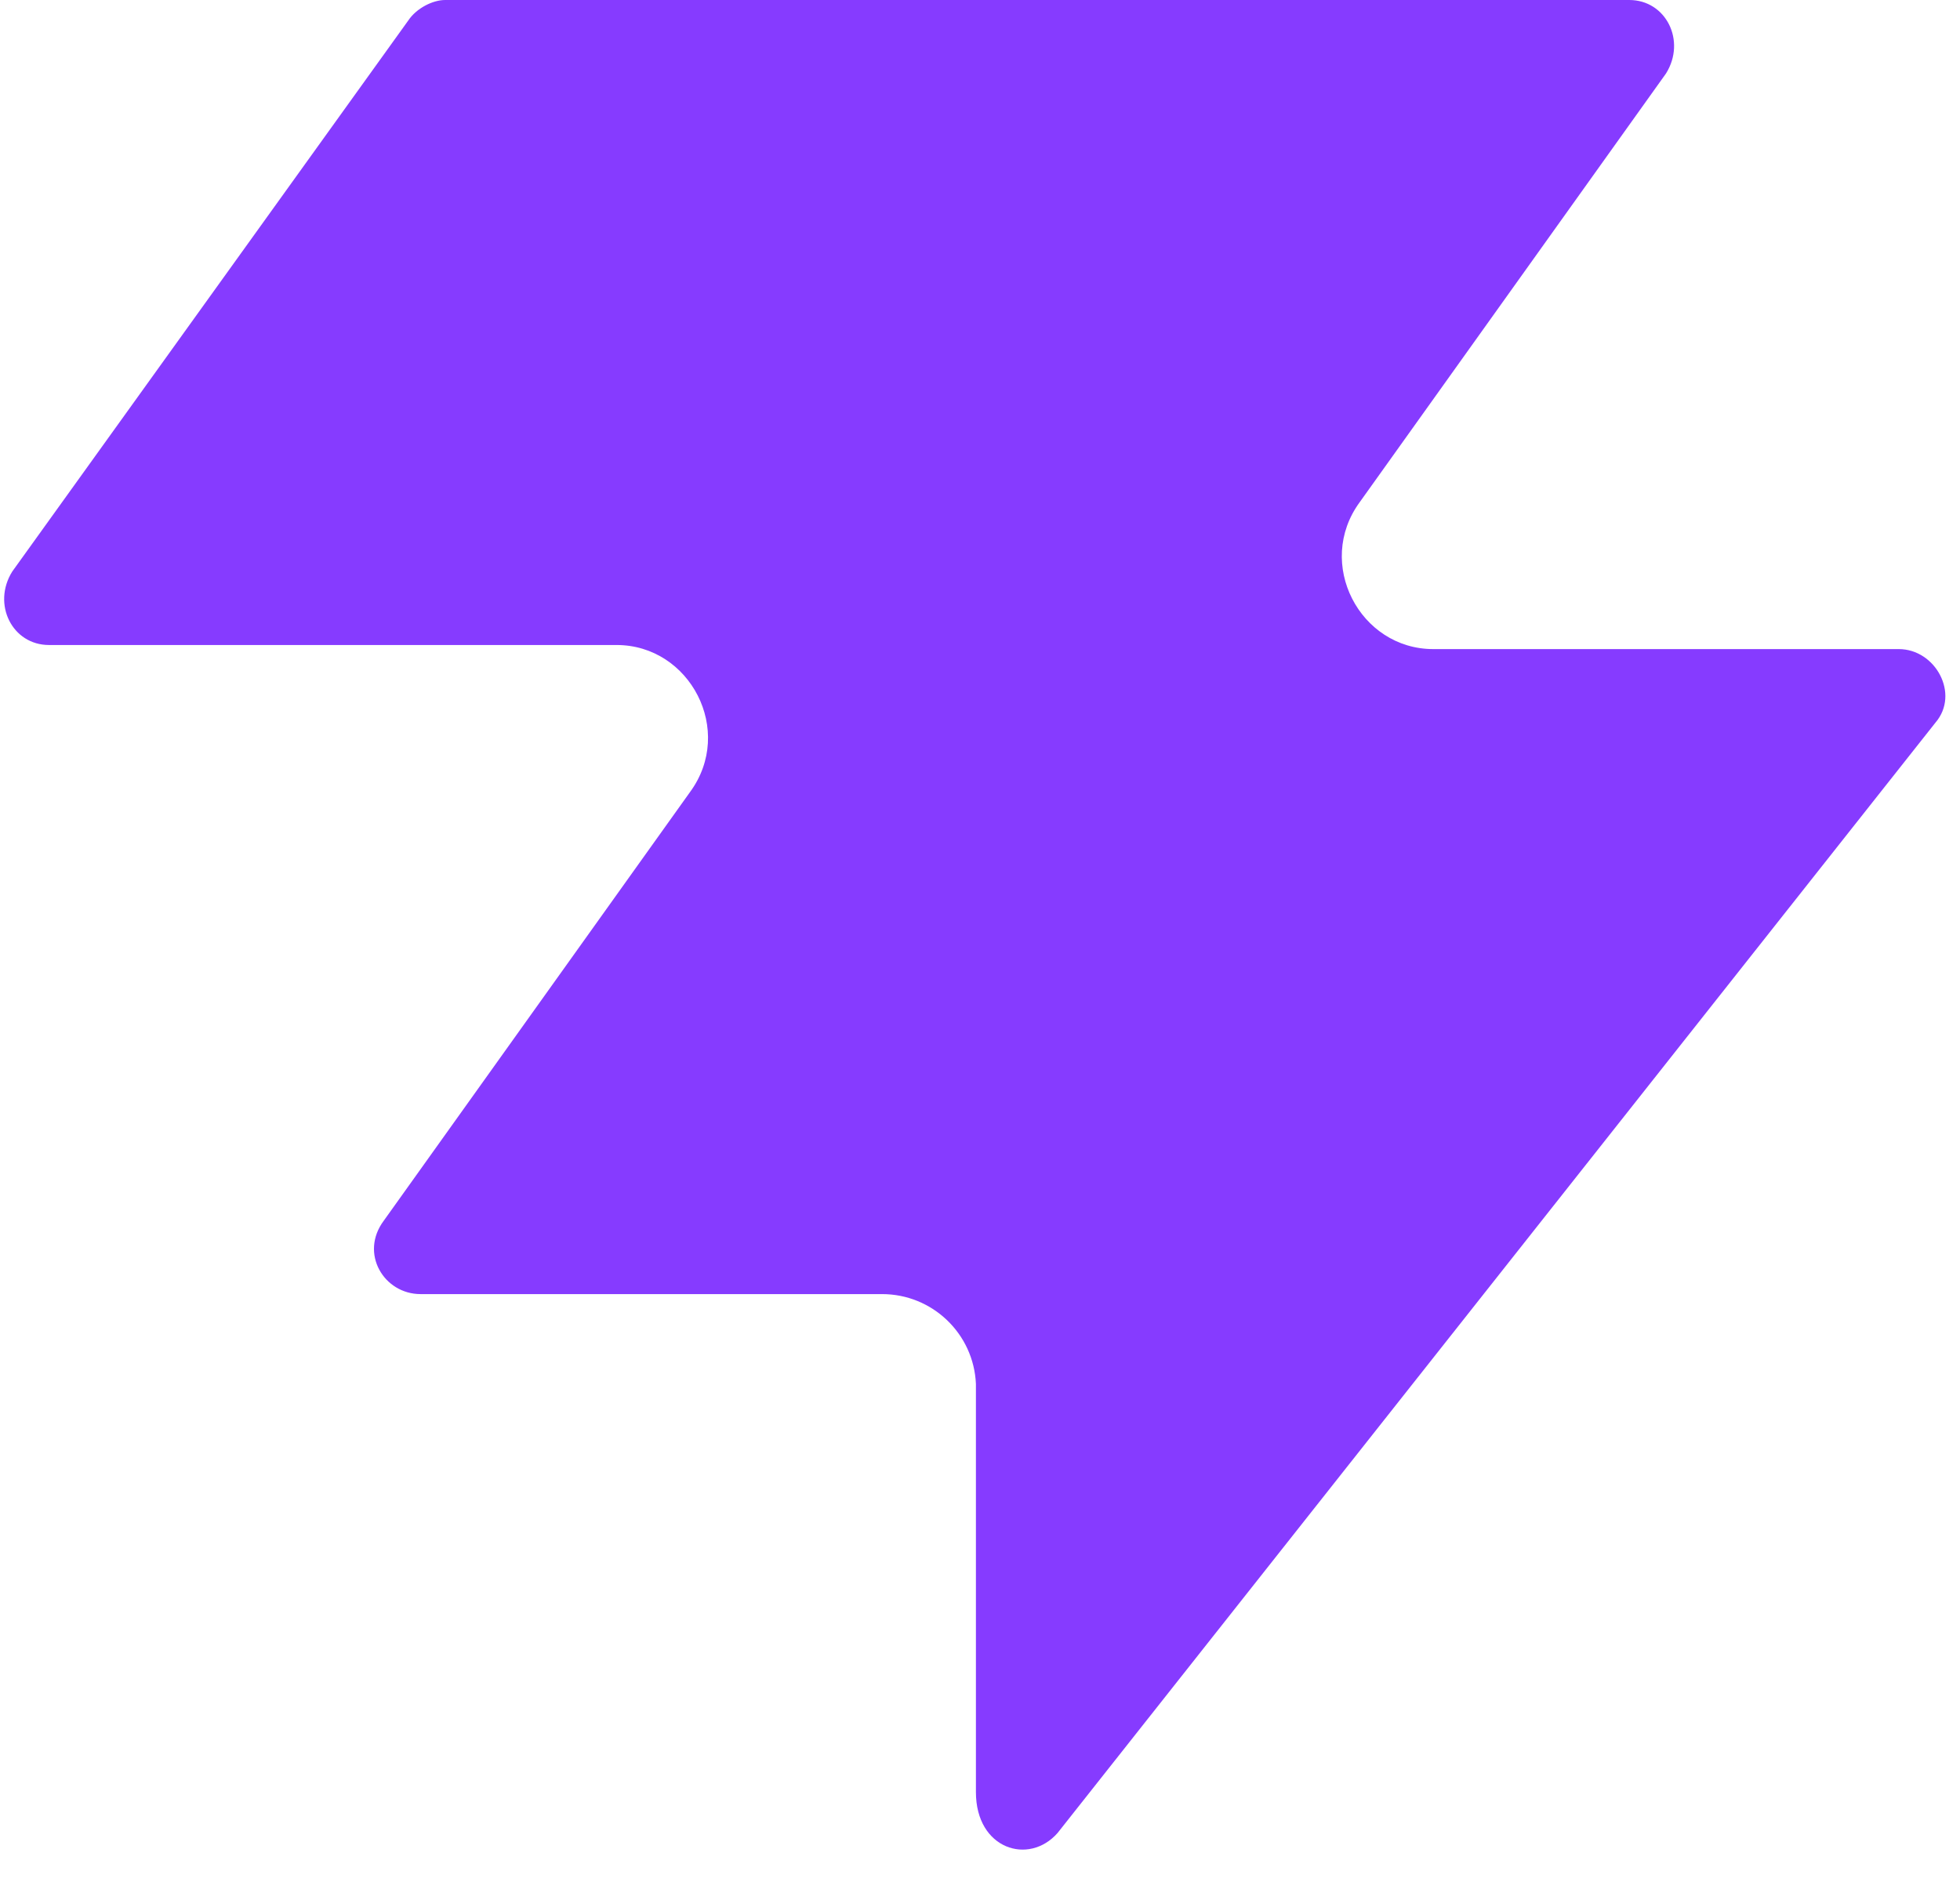
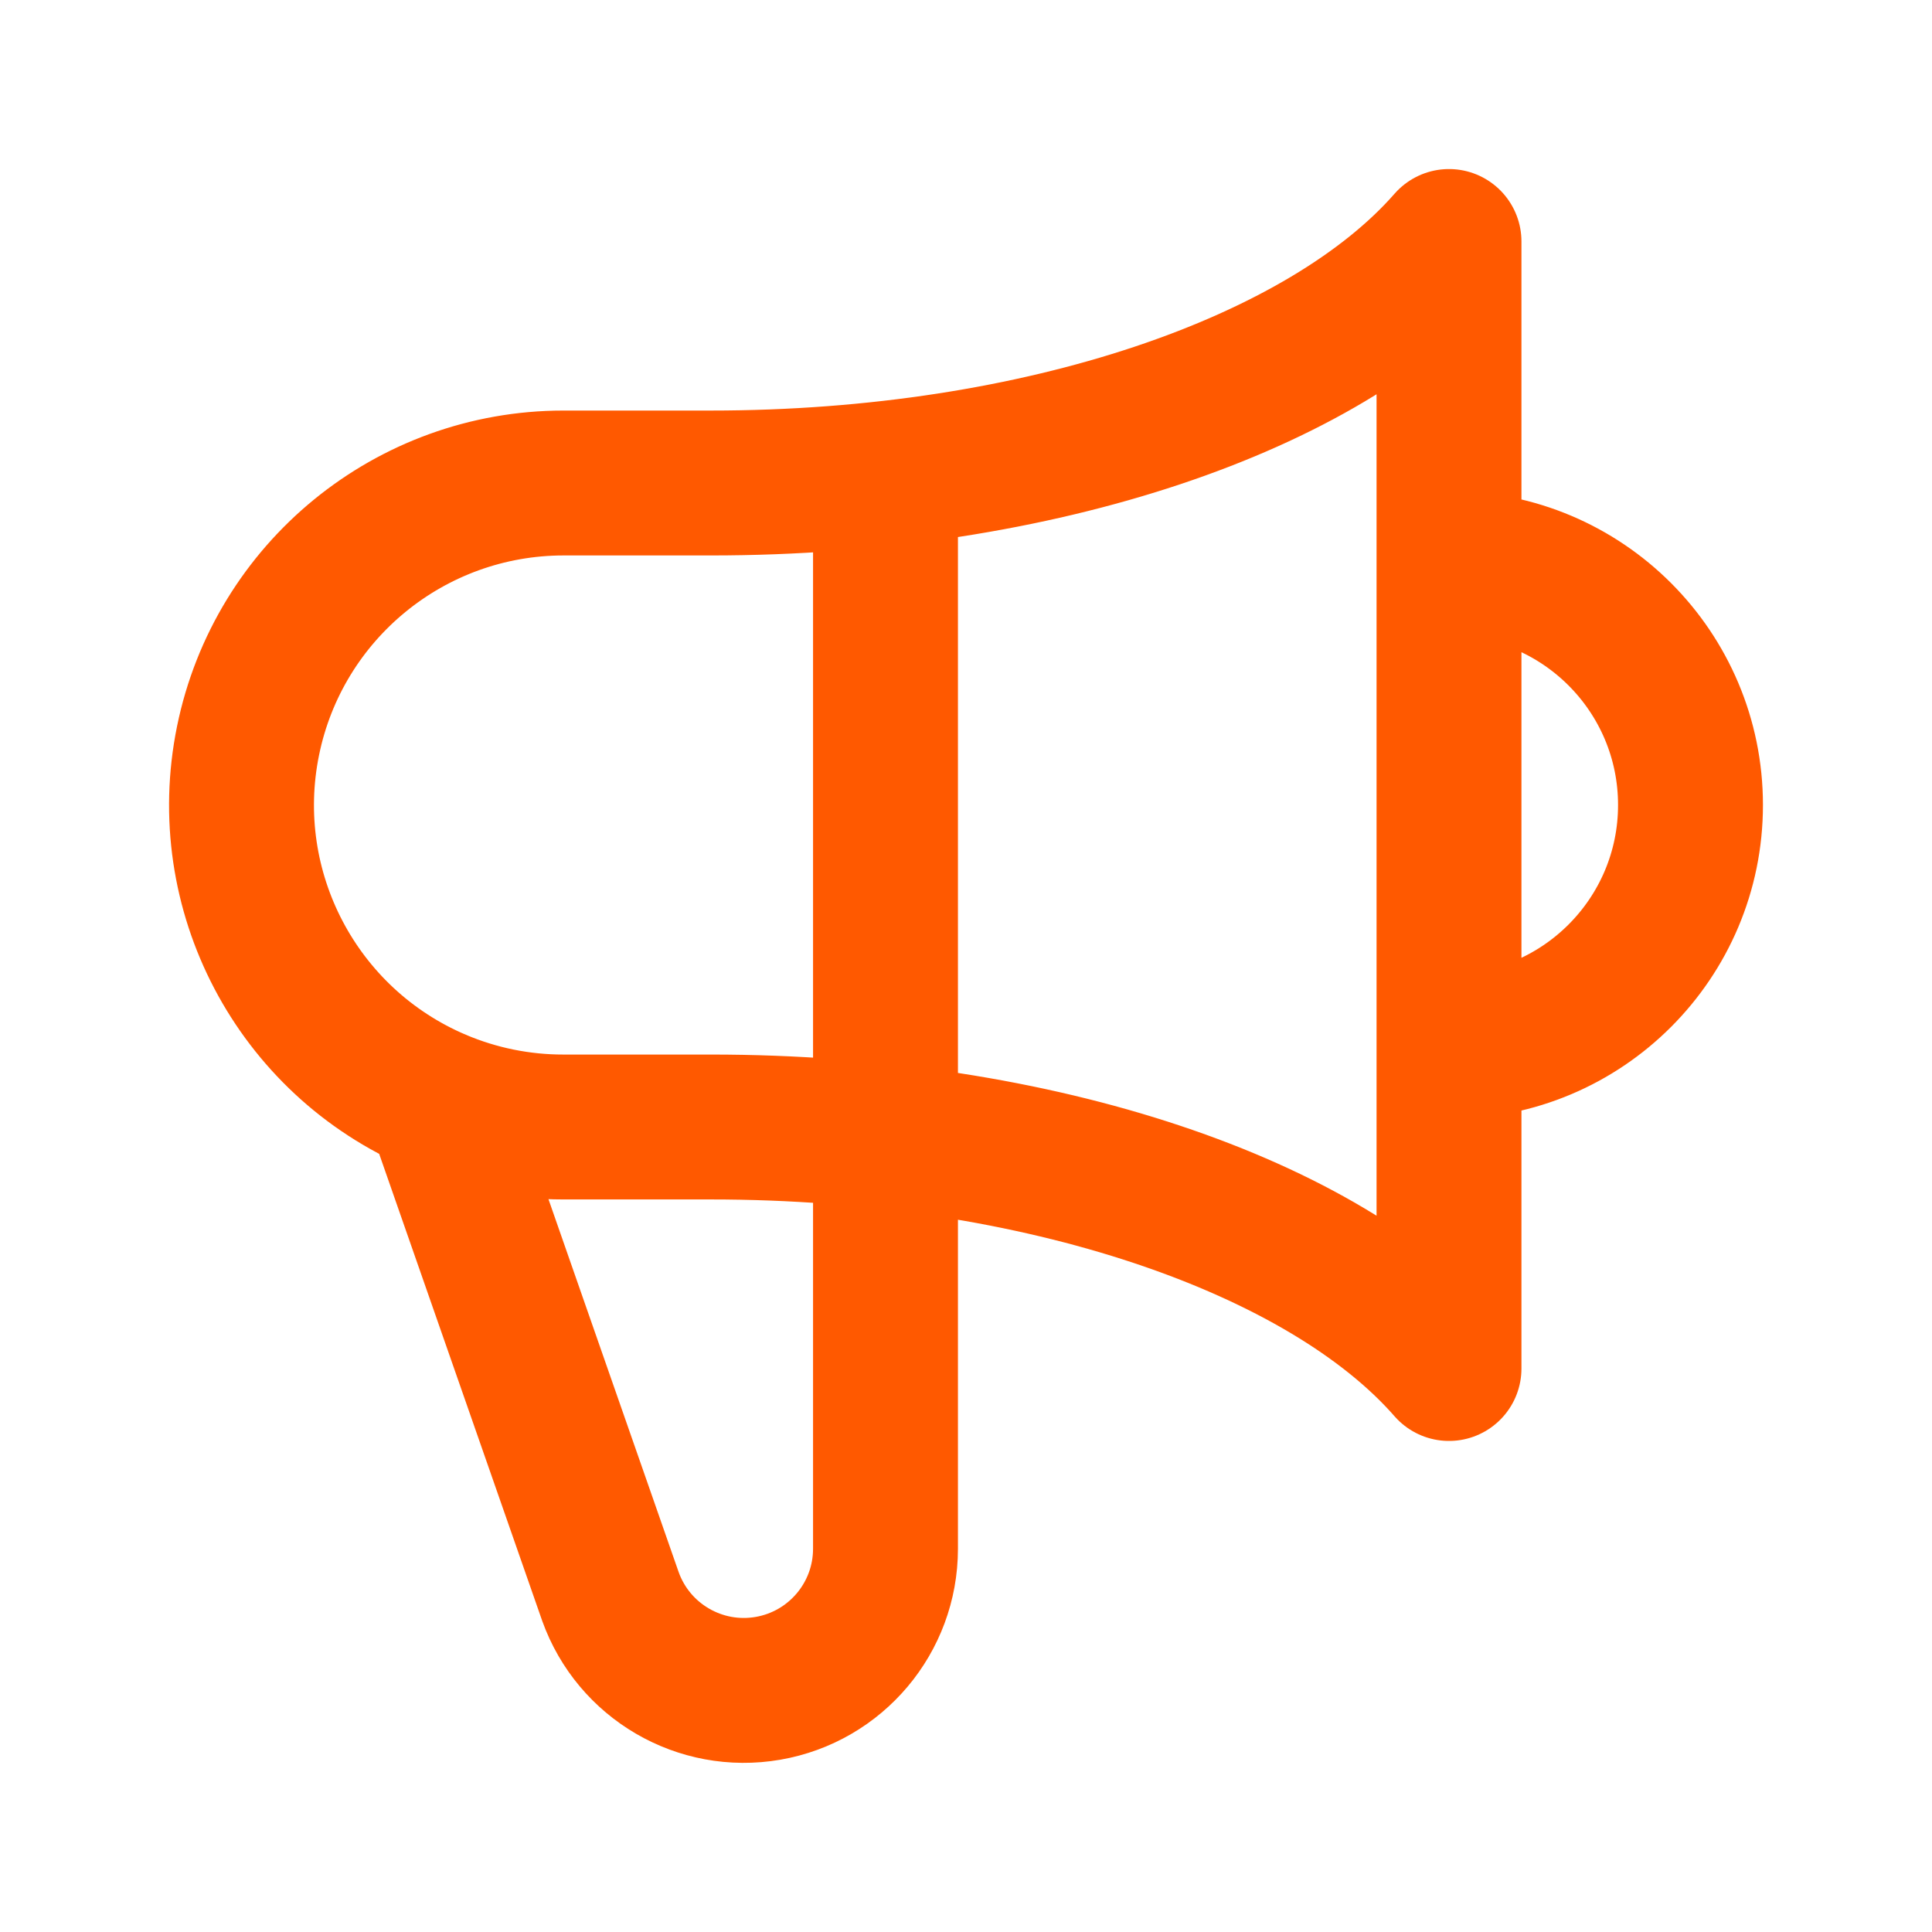
- <svg xmlns="http://www.w3.org/2000/svg" viewBox="0 0 48 46">
-   <path fill="#863bff" d="M25.9 44.9c-.7.8-2 .4-2-1V33.9a2.3 2.3 0 0 0-2.3-2.2H10.3c-.9 0-1.5-1-.9-1.8l7.5-10.5c1.1-1.5 0-3.6-1.8-3.6H1.2c-.9 0-1.4-1-.9-1.8L10 .5c.2-.3.6-.5.9-.5h29c.9 0 1.4 1 .9 1.8l-7.5 10.5c-1.1 1.5 0 3.6 1.8 3.6h11.4c.9 0 1.5 1.1.9 1.8L25.9 44.9Z" />
+ <svg xmlns="http://www.w3.org/2000/svg" viewBox="0 0 24 24" fill="none" stroke="#FF5900" stroke-width="1.8" stroke-linecap="round" stroke-linejoin="round">
+   <path d="M11 5.882V19.24a1.76 1.76 0 01-3.417.592l-2.147-6.15M18 13a3 3 0 100-6M5.436 13.683A4.001 4.001 0 017 6h1.832c4.1 0 7.625-1.234 9.168-3v14c-1.543-1.766-5.067-3-9.168-3H7a3.988 3.988 0 01-1.564-.317z" />
</svg>
